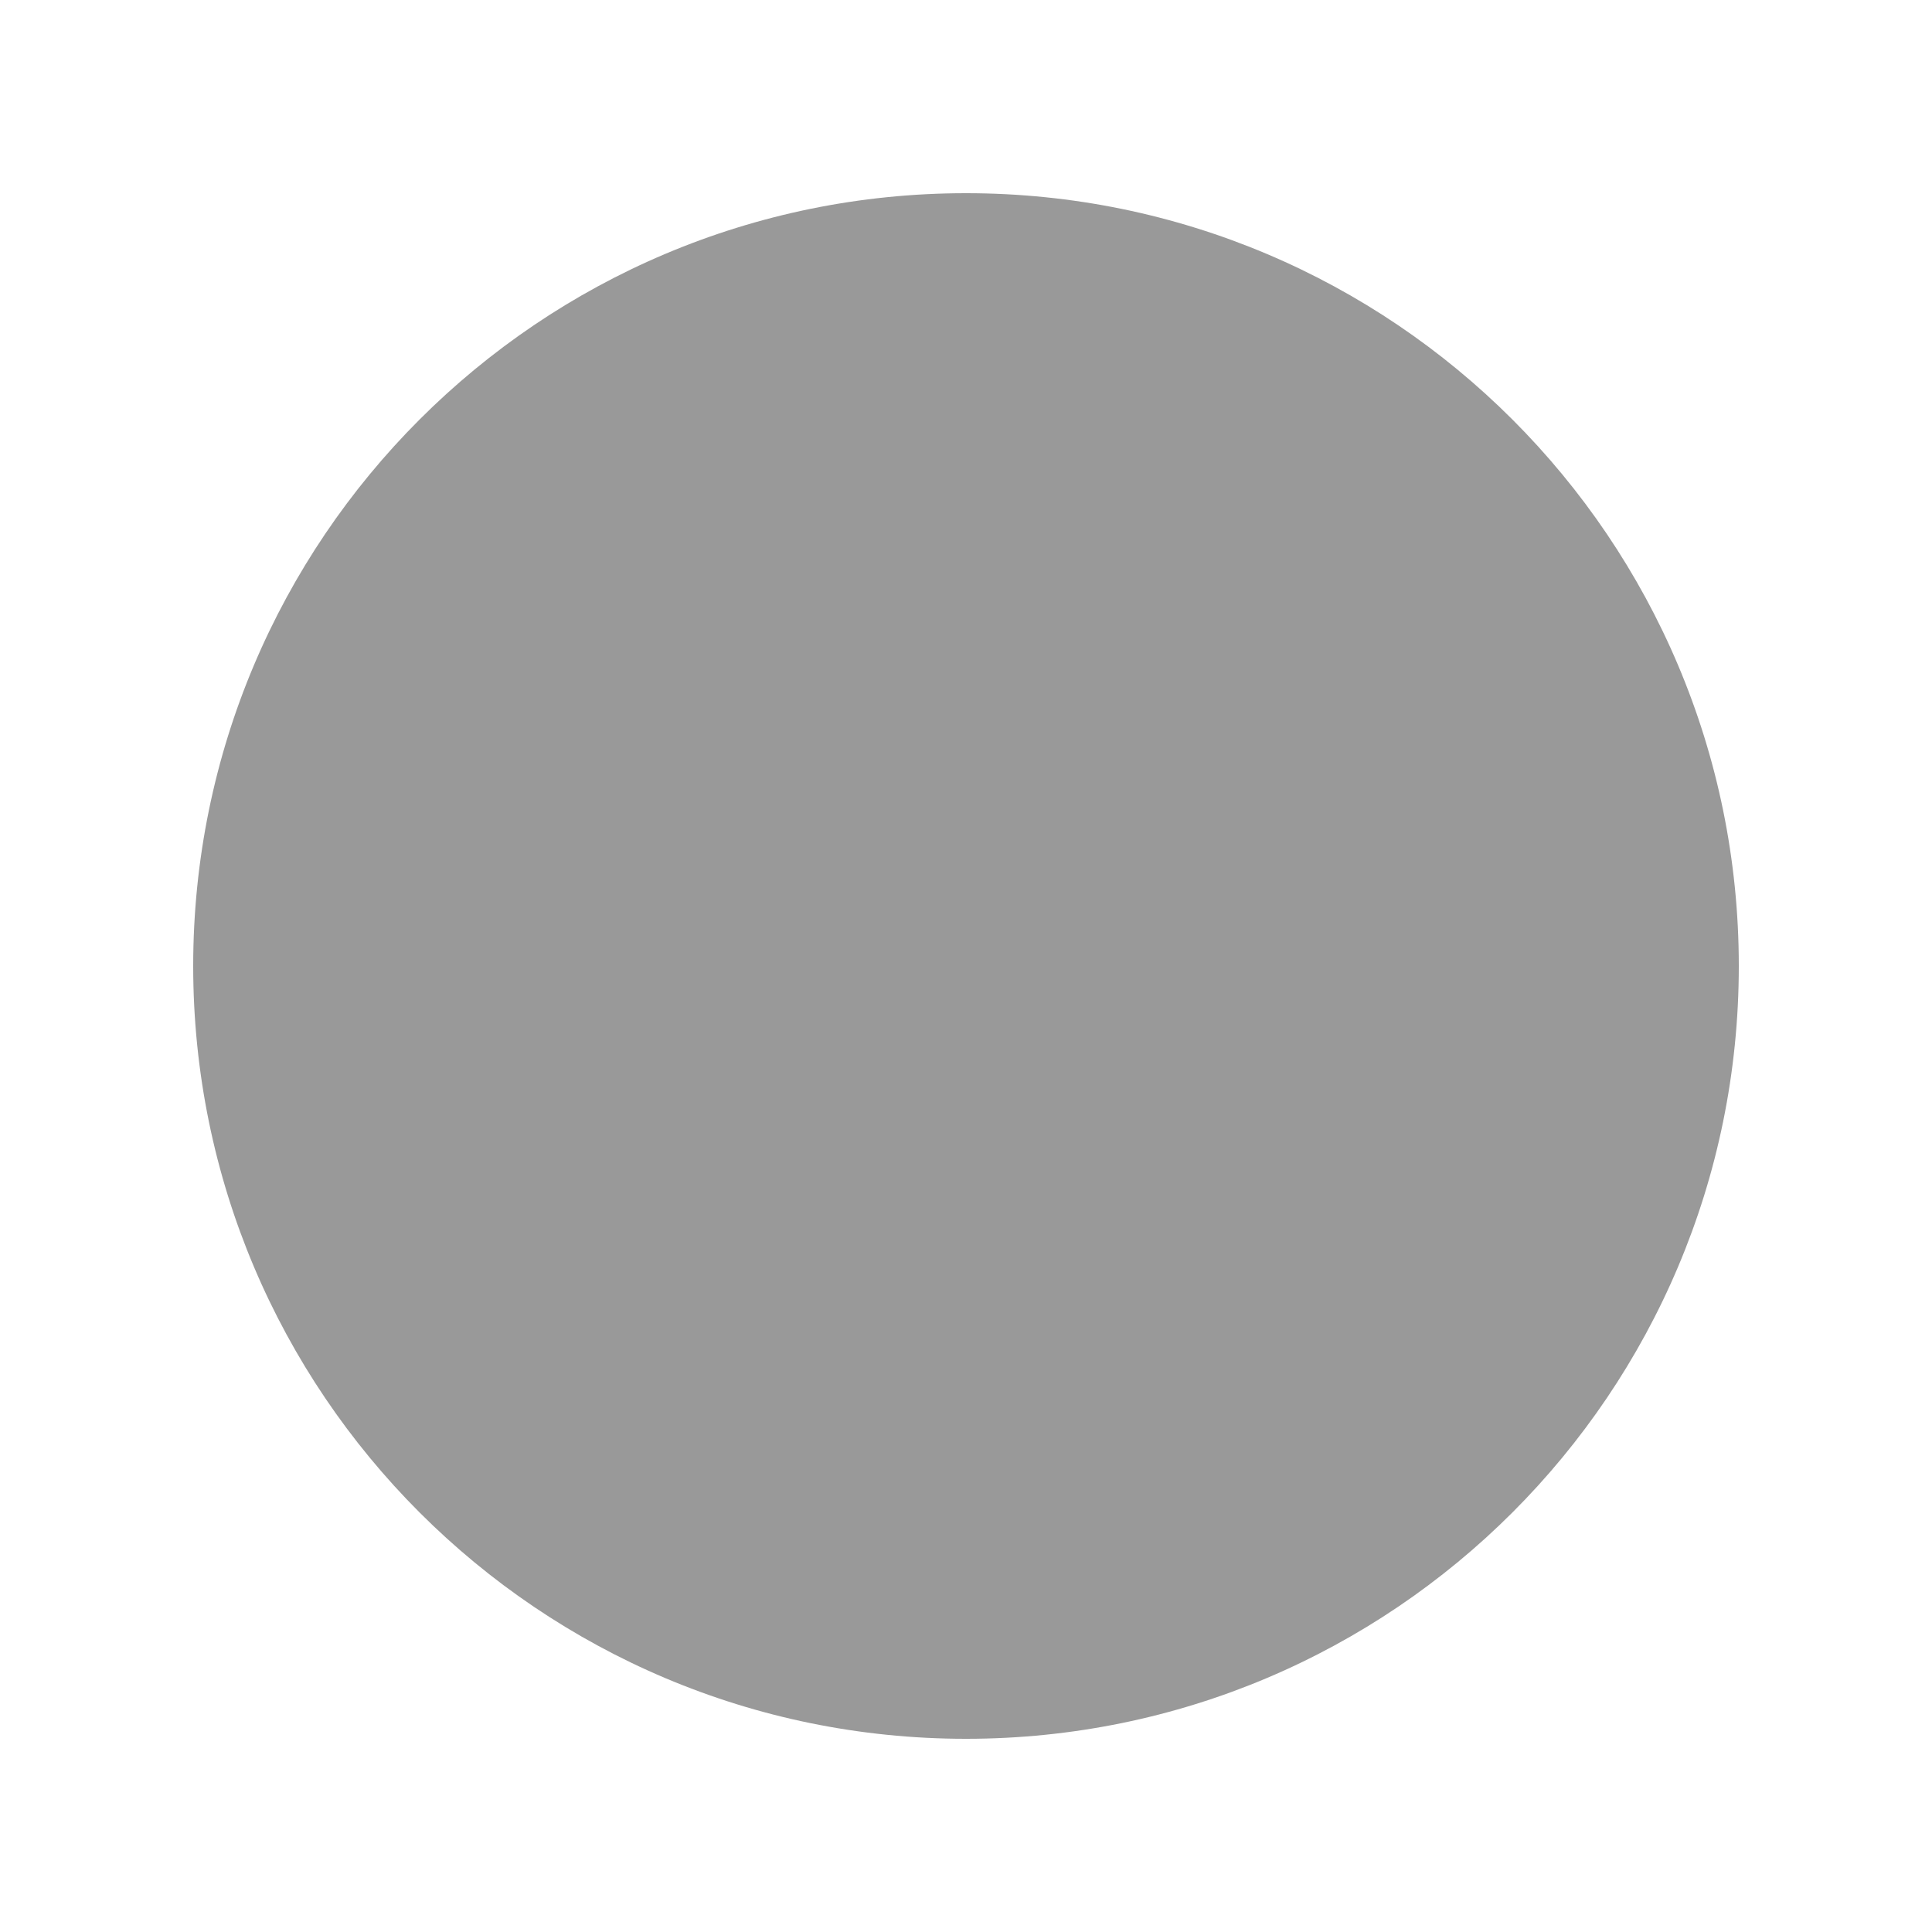
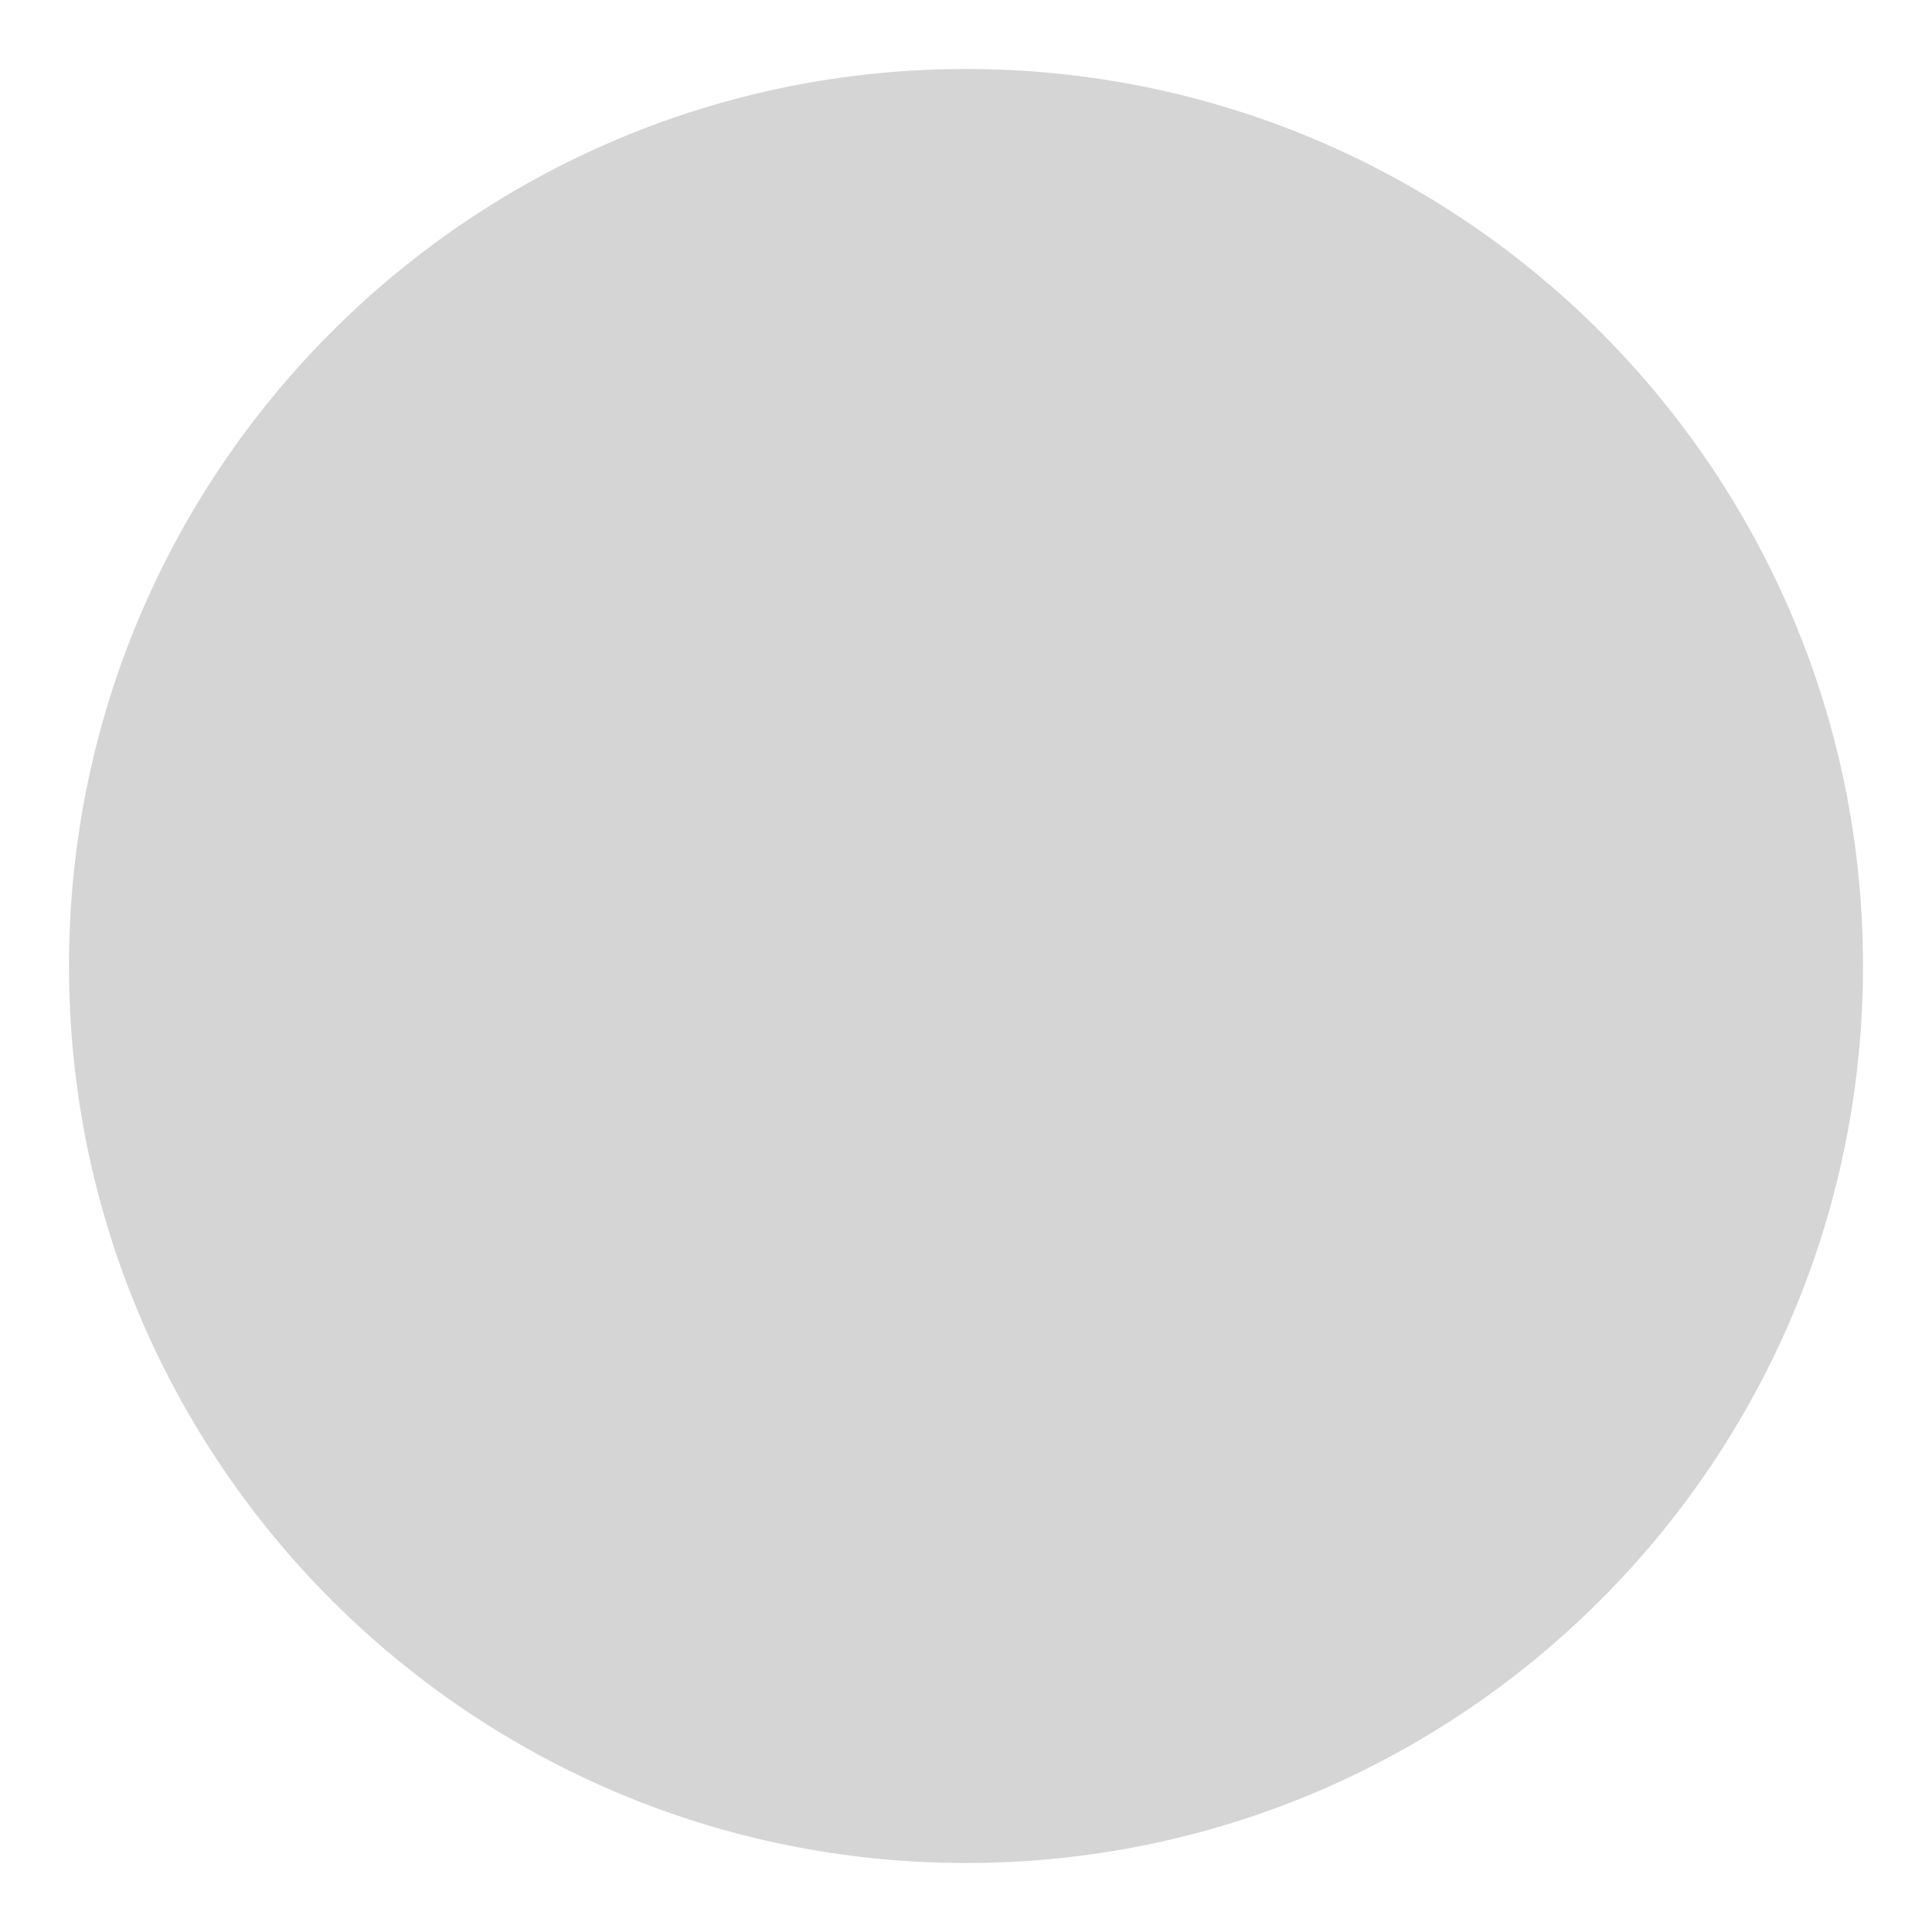
- <svg xmlns="http://www.w3.org/2000/svg" version="1.1" width="10px" height="10px">
-   <g transform="matrix(1 0 0 1 -185 -777 )">
-     <path d="M 186 782  A 4 4 0 0 1 190 778 A 4 4 0 0 1 194 782 A 4 4 0 0 1 190 786 A 4 4 0 0 1 186 782 Z " fill-rule="nonzero" fill="#999999" stroke="none" />
+ <svg xmlns="http://www.w3.org/2000/svg" version="1.1" width="28px" height="28px">
+   <g transform="matrix(1 0 0 1 -176 -768 )">
+     <path d="M 177 782  A 13 13 0 0 1 190 769 A 13 13 0 0 1 203 782 A 13 13 0 0 1 190 795 A 13 13 0 0 1 177 782 Z " fill-rule="nonzero" fill="#999999" stroke="none" fill-opacity="0.408" />
  </g>
</svg>
